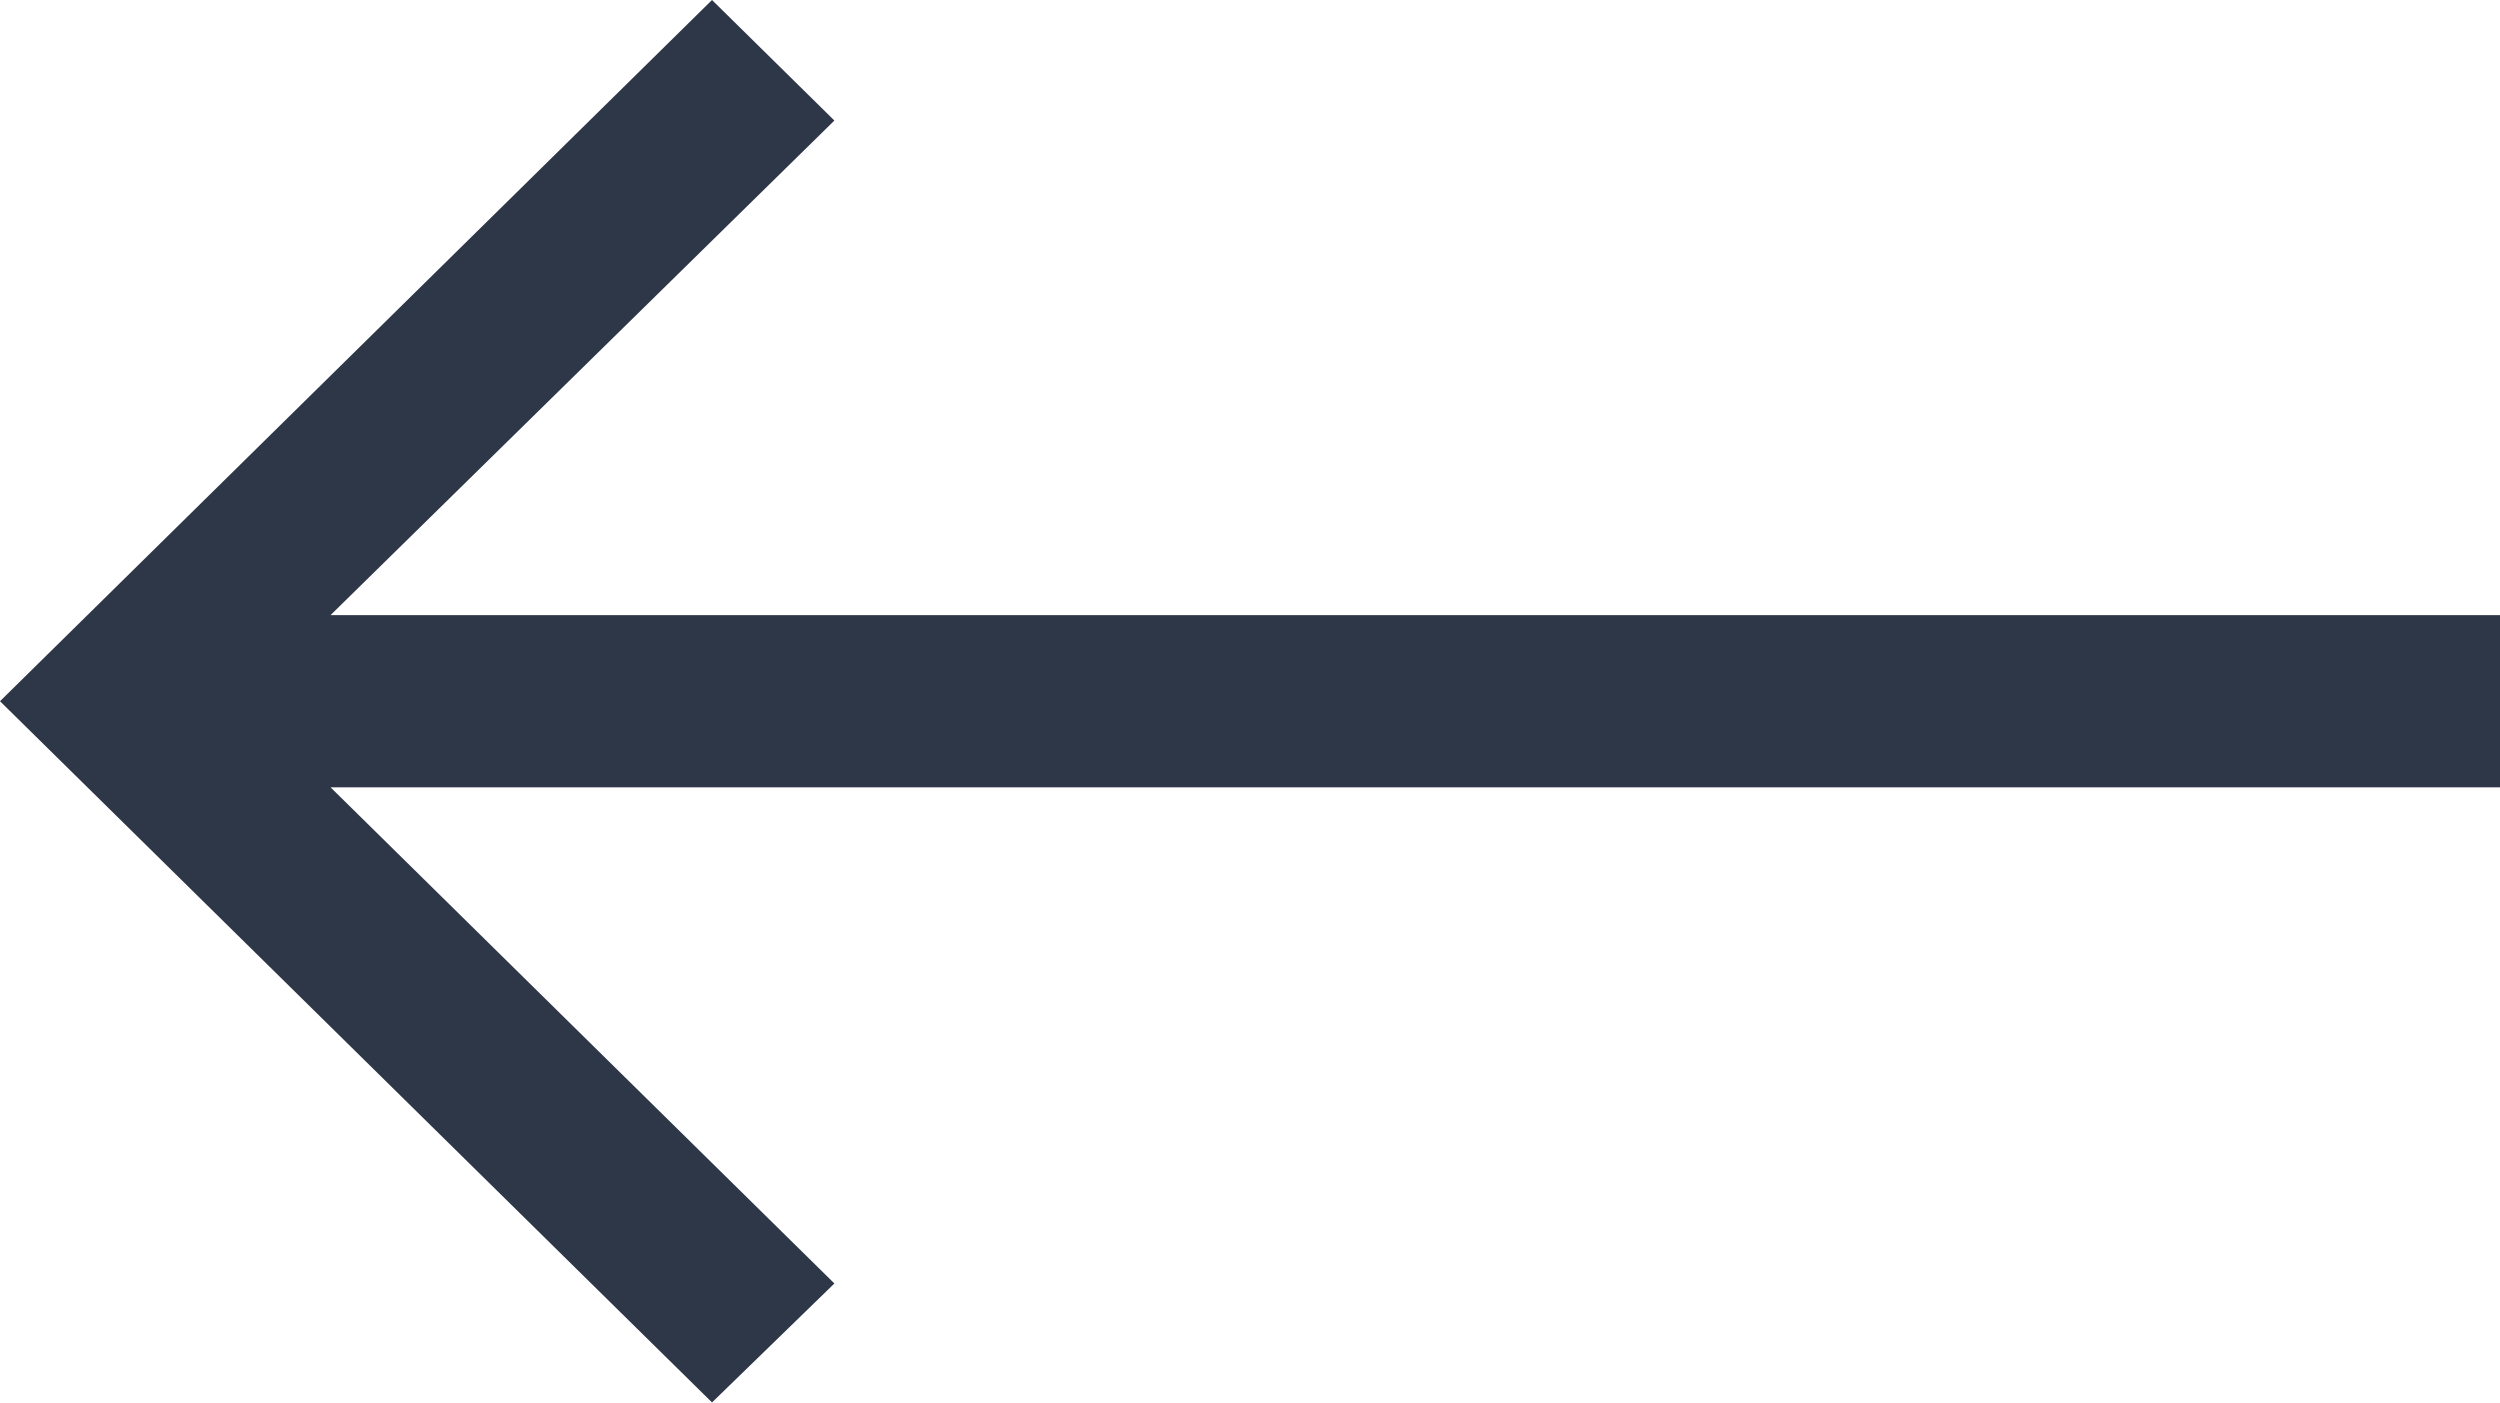
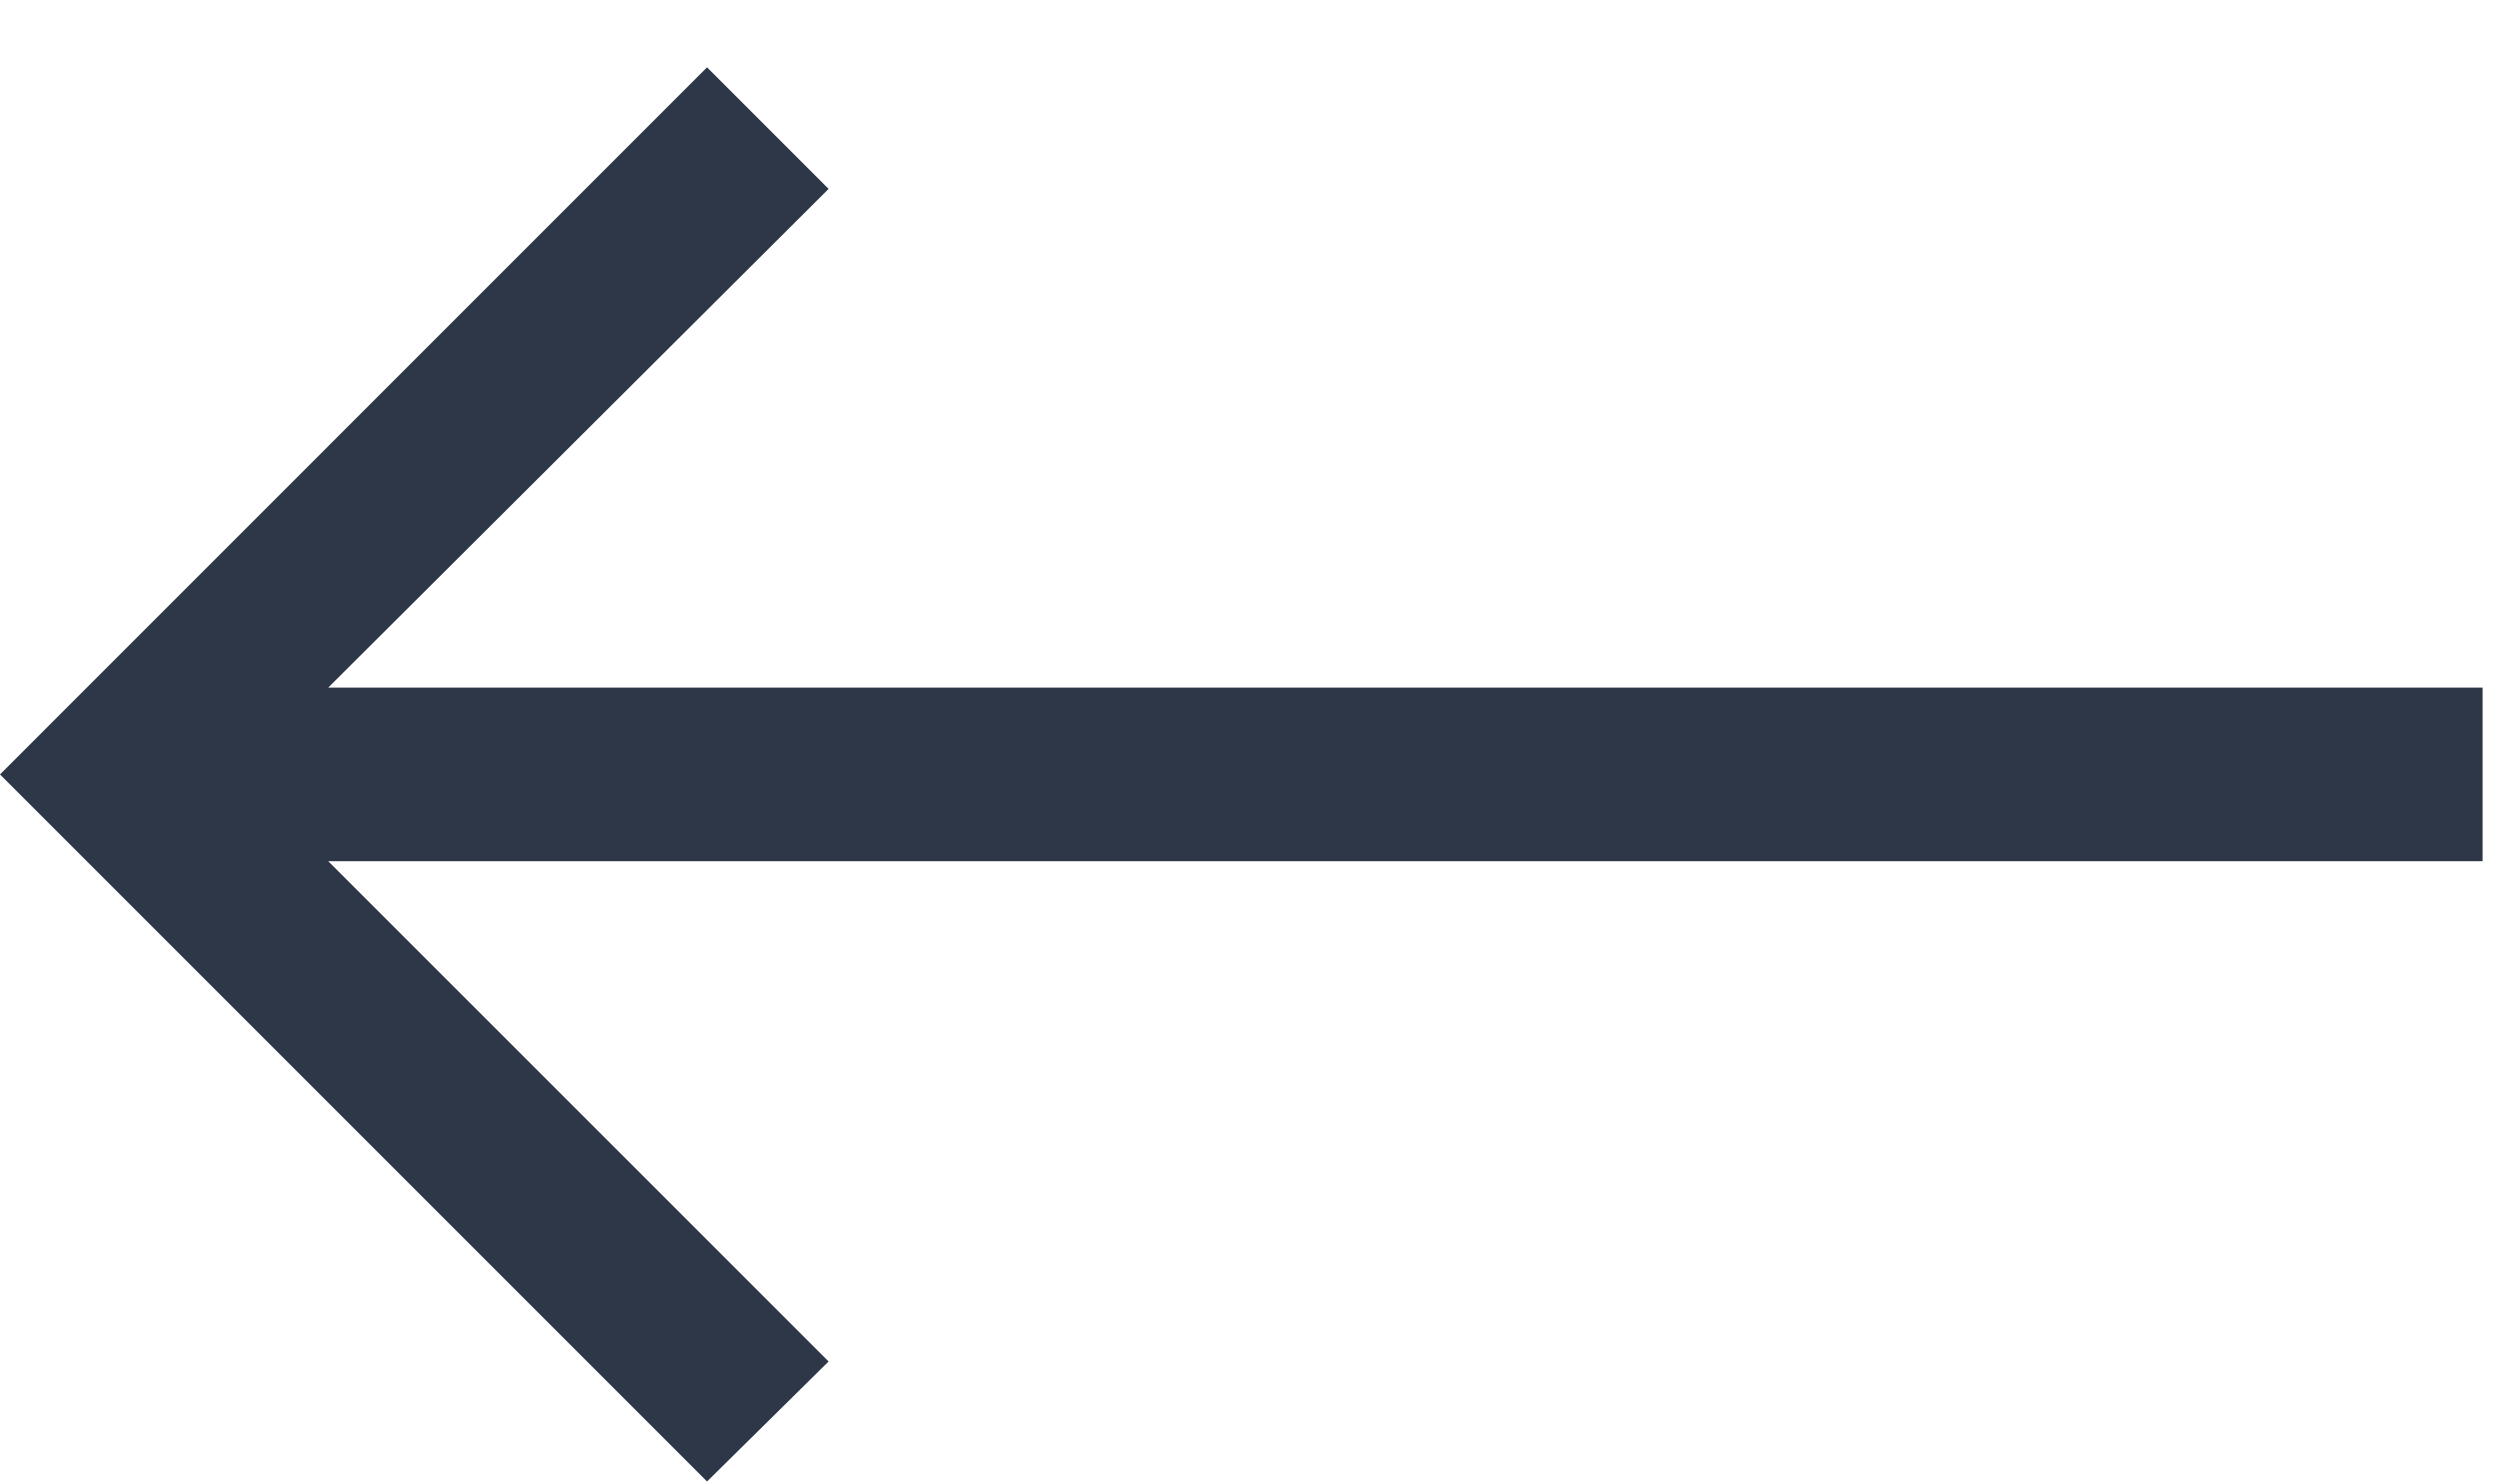
- <svg xmlns="http://www.w3.org/2000/svg" width="41" height="23" viewBox="0 0 41 23" fill="none">
-   <path d="M11.677 3.80098e-07L-4.39631e-06 11.5L11.677 23L13.684 21.049L5.421 12.912L41 12.912L41 10.088L5.421 10.088L13.684 1.977L11.677 3.80098e-07Z" fill="#2D3748" />
+ <svg xmlns="http://www.w3.org/2000/svg" width="27" height="16" viewBox="0 0 27 16" fill="none">
+   <path d="M7.636 0.727L6.67592e-07 8.364L7.636 16L8.949 14.704L3.545 9.301L26.812 9.301L26.812 7.426L3.545 7.426L8.949 2.04L7.636 0.727Z" fill="#2D3748" />
</svg>
